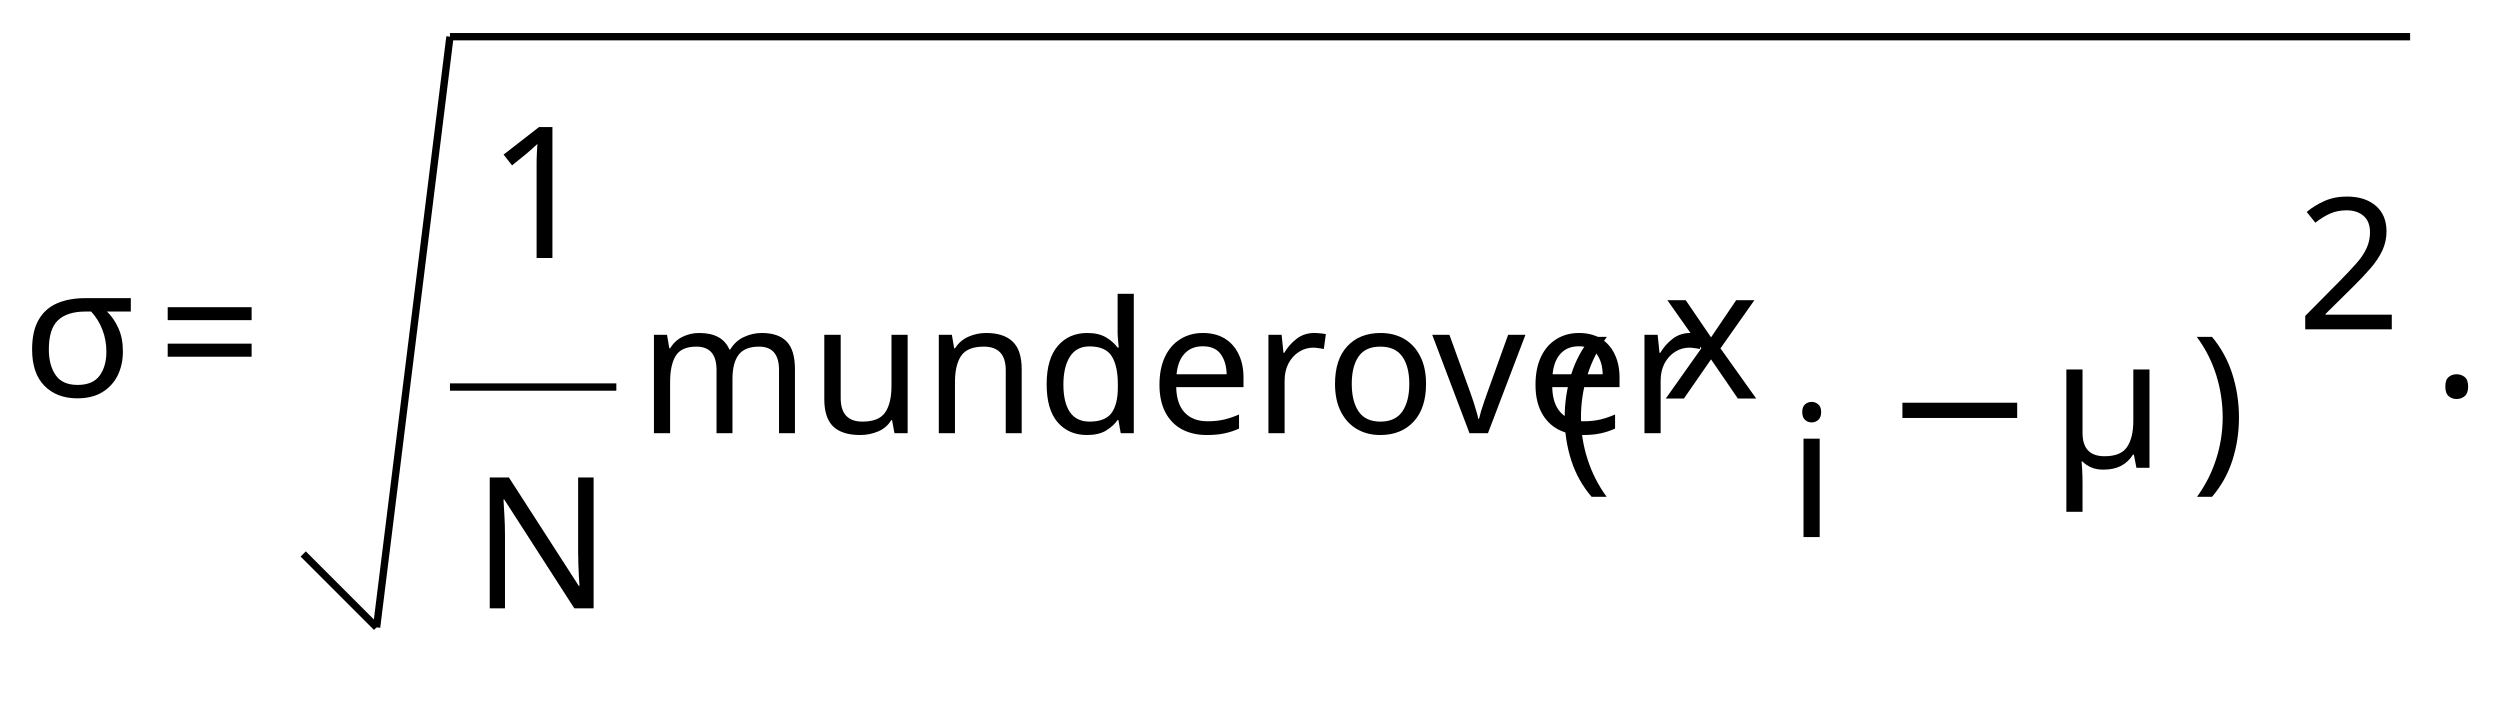
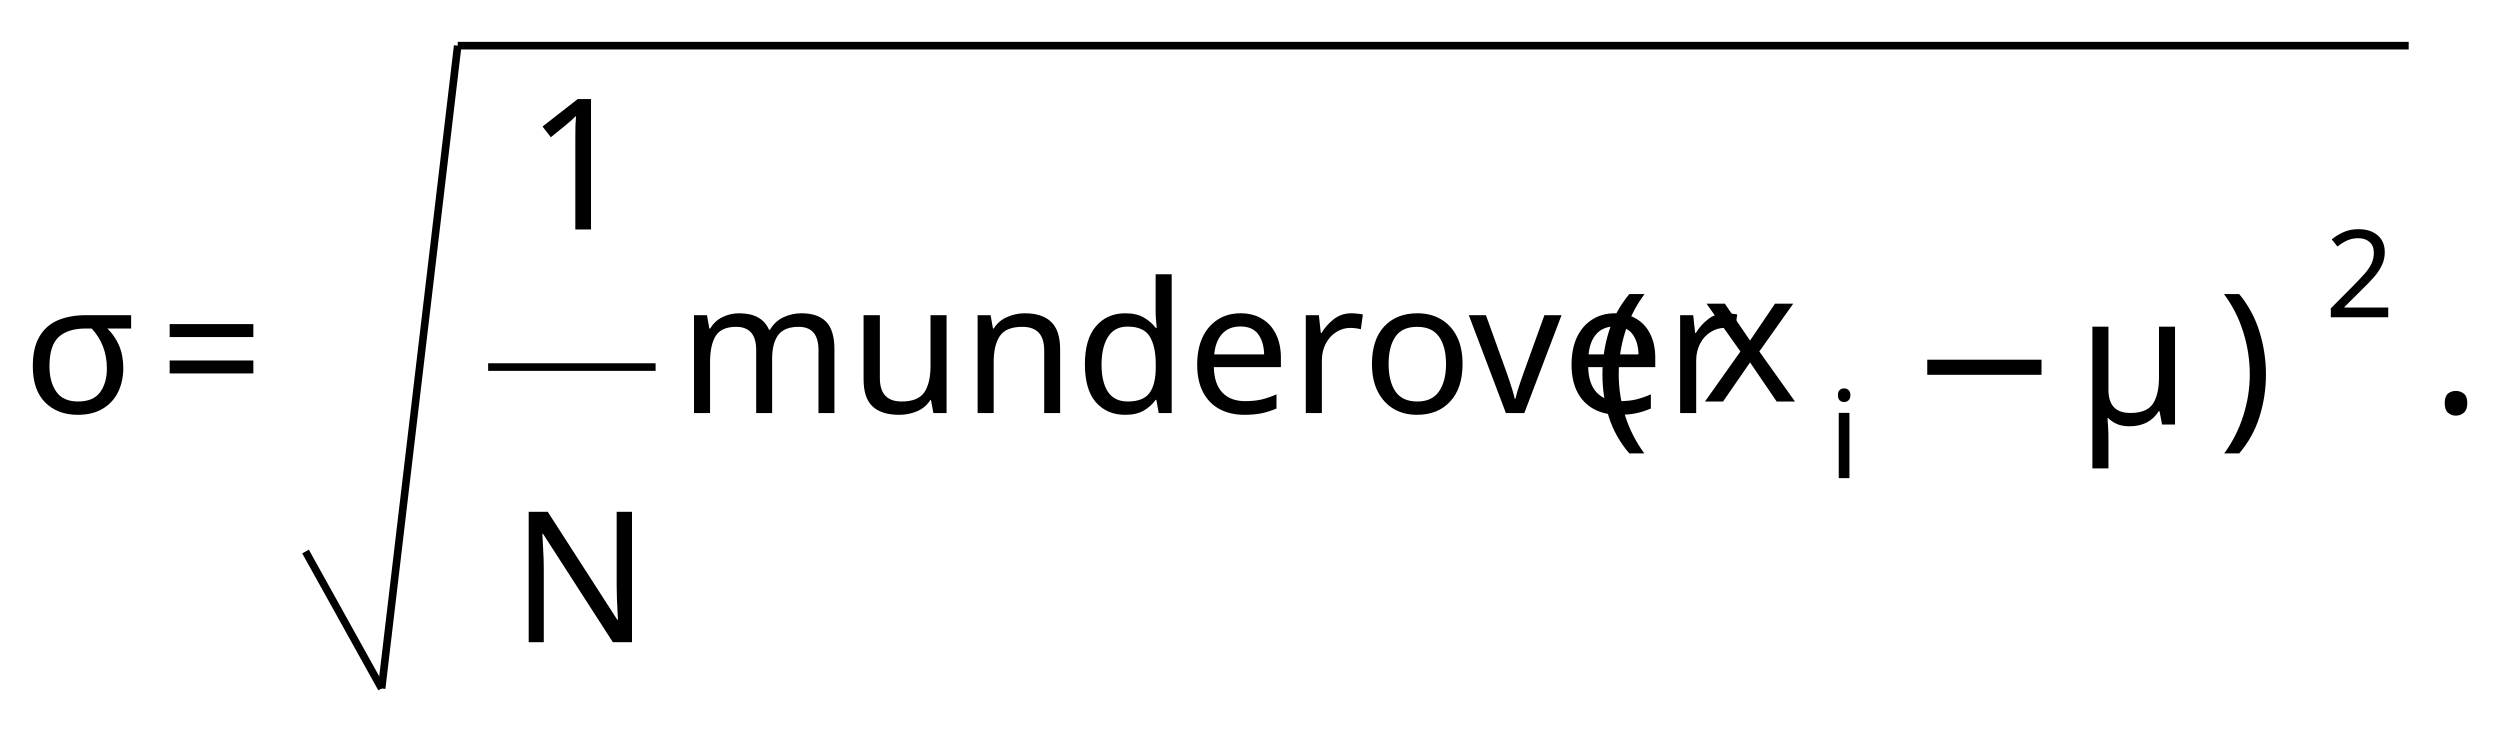
- <svg xmlns="http://www.w3.org/2000/svg" version="1.1" width="340.725" height="95.5">
+ <svg xmlns="http://www.w3.org/2000/svg" version="1.1" width="328.552" height="96.48">
  <style>@font-face {font-family: "STIXGeneral-Italic";src: url("../../STIXv1.1.1-webfonts/stix-web/STIXGeneral-Italic.woff");}</style>
-   <text x="3" y="54.042" fill="#000000" font-family="STIXGeneral-Italic" font-size="25">σ</text>
-   <text x="21.45" y="54.042" fill="#000000" font-family="STIXGeneral-Italic" font-size="25">=</text>
-   <text x="66.413" y="35.167" fill="#000000" font-family="STIXGeneral-Italic" font-size="25">1</text>
-   <line x1="61.325" x2="84" y1="52.75" y2="52.75" style="stroke:#000000;" />
-   <text x="64.325" y="82.917" fill="#000000" font-family="STIXGeneral-Italic" font-size="25">N</text>
-   <text x="87" y="59.042" fill="#000000" font-family="STIXGeneral-Italic" font-size="25">munderover</text>
-   <text x="212.25" y="63.76" fill="#000000" font-family="STIXGeneral-Italic" font-size="25">(</text>
-   <text x="226.575" y="54.323" fill="#000000" font-family="STIXGeneral-Italic" font-size="25">x</text>
-   <text x="243.675" y="73.198" fill="#000000" font-family="STIXGeneral-Italic" font-size="25">i</text>
-   <text x="256.625" y="63.76" fill="#000000" font-family="STIXGeneral-Italic" font-size="25">−</text>
-   <text x="279.5" y="63.76" fill="#000000" font-family="STIXGeneral-Italic" font-size="25">μ</text>
-   <text x="298.65" y="63.76" fill="#000000" font-family="STIXGeneral-Italic" font-size="25">)</text>
-   <text x="312.975" y="44.885" fill="#000000" font-family="STIXGeneral-Italic" font-size="25">2</text>
-   <line x1="41.325" x2="51.325" y1="75.5" y2="85.5" style="stroke:#000000;" />
-   <line x1="51.325" x2="61.325" y1="85.5" y2="5" style="stroke:#000000;" />
-   <line x1="61.325" x2="328.475" y1="5" y2="5" style="stroke:#000000;" />
-   <text x="331.475" y="54.042" fill="#000000" font-family="STIXGeneral-Italic" font-size="25">.</text>
+   <text x="3" y="54.28" fill="#000000" font-family="STIXGeneral-Italic" font-size="24">σ</text>
+   <text x="20.952" y="54.28" fill="#000000" font-family="STIXGeneral-Italic" font-size="24">=</text>
+   <text x="69.156" y="30.16" fill="#000000" font-family="STIXGeneral-Italic" font-size="24">1</text>
+   <line x1="64.152" x2="86.16" y1="48.24" y2="48.24" style="stroke:#000000;" />
+   <text x="67.152" y="84.4" fill="#000000" font-family="STIXGeneral-Italic" font-size="24">N</text>
+   <text x="89.16" y="54.28" fill="#000000" font-family="STIXGeneral-Italic" font-size="24">munderover</text>
+   <text x="209.64" y="55.79" fill="#000000" font-family="STIXGeneral-Italic" font-size="24">(</text>
+   <text x="223.632" y="52.77" fill="#000000" font-family="STIXGeneral-Italic" font-size="24">x</text>
+   <text x="240.288" y="62.837" fill="#000000" font-family="STIXGeneral-Italic" font-size="16">i</text>
+   <text x="250.736" y="55.79" fill="#000000" font-family="STIXGeneral-Italic" font-size="24">−</text>
+   <text x="272.936" y="55.79" fill="#000000" font-family="STIXGeneral-Italic" font-size="24">μ</text>
+   <text x="291.56" y="55.79" fill="#000000" font-family="STIXGeneral-Italic" font-size="24">)</text>
+   <text x="305.552" y="41.697" fill="#000000" font-family="STIXGeneral-Italic" font-size="16">2</text>
+   <line x1="40.152" x2="50.152" y1="72.48" y2="90.48" style="stroke:#000000;" />
+   <line x1="50.152" x2="60.152" y1="90.48" y2="6" style="stroke:#000000;" />
+   <line x1="60.152" x2="316.552" y1="6" y2="6" style="stroke:#000000;" />
+   <text x="319.552" y="54.28" fill="#000000" font-family="STIXGeneral-Italic" font-size="24">.</text>
</svg>
